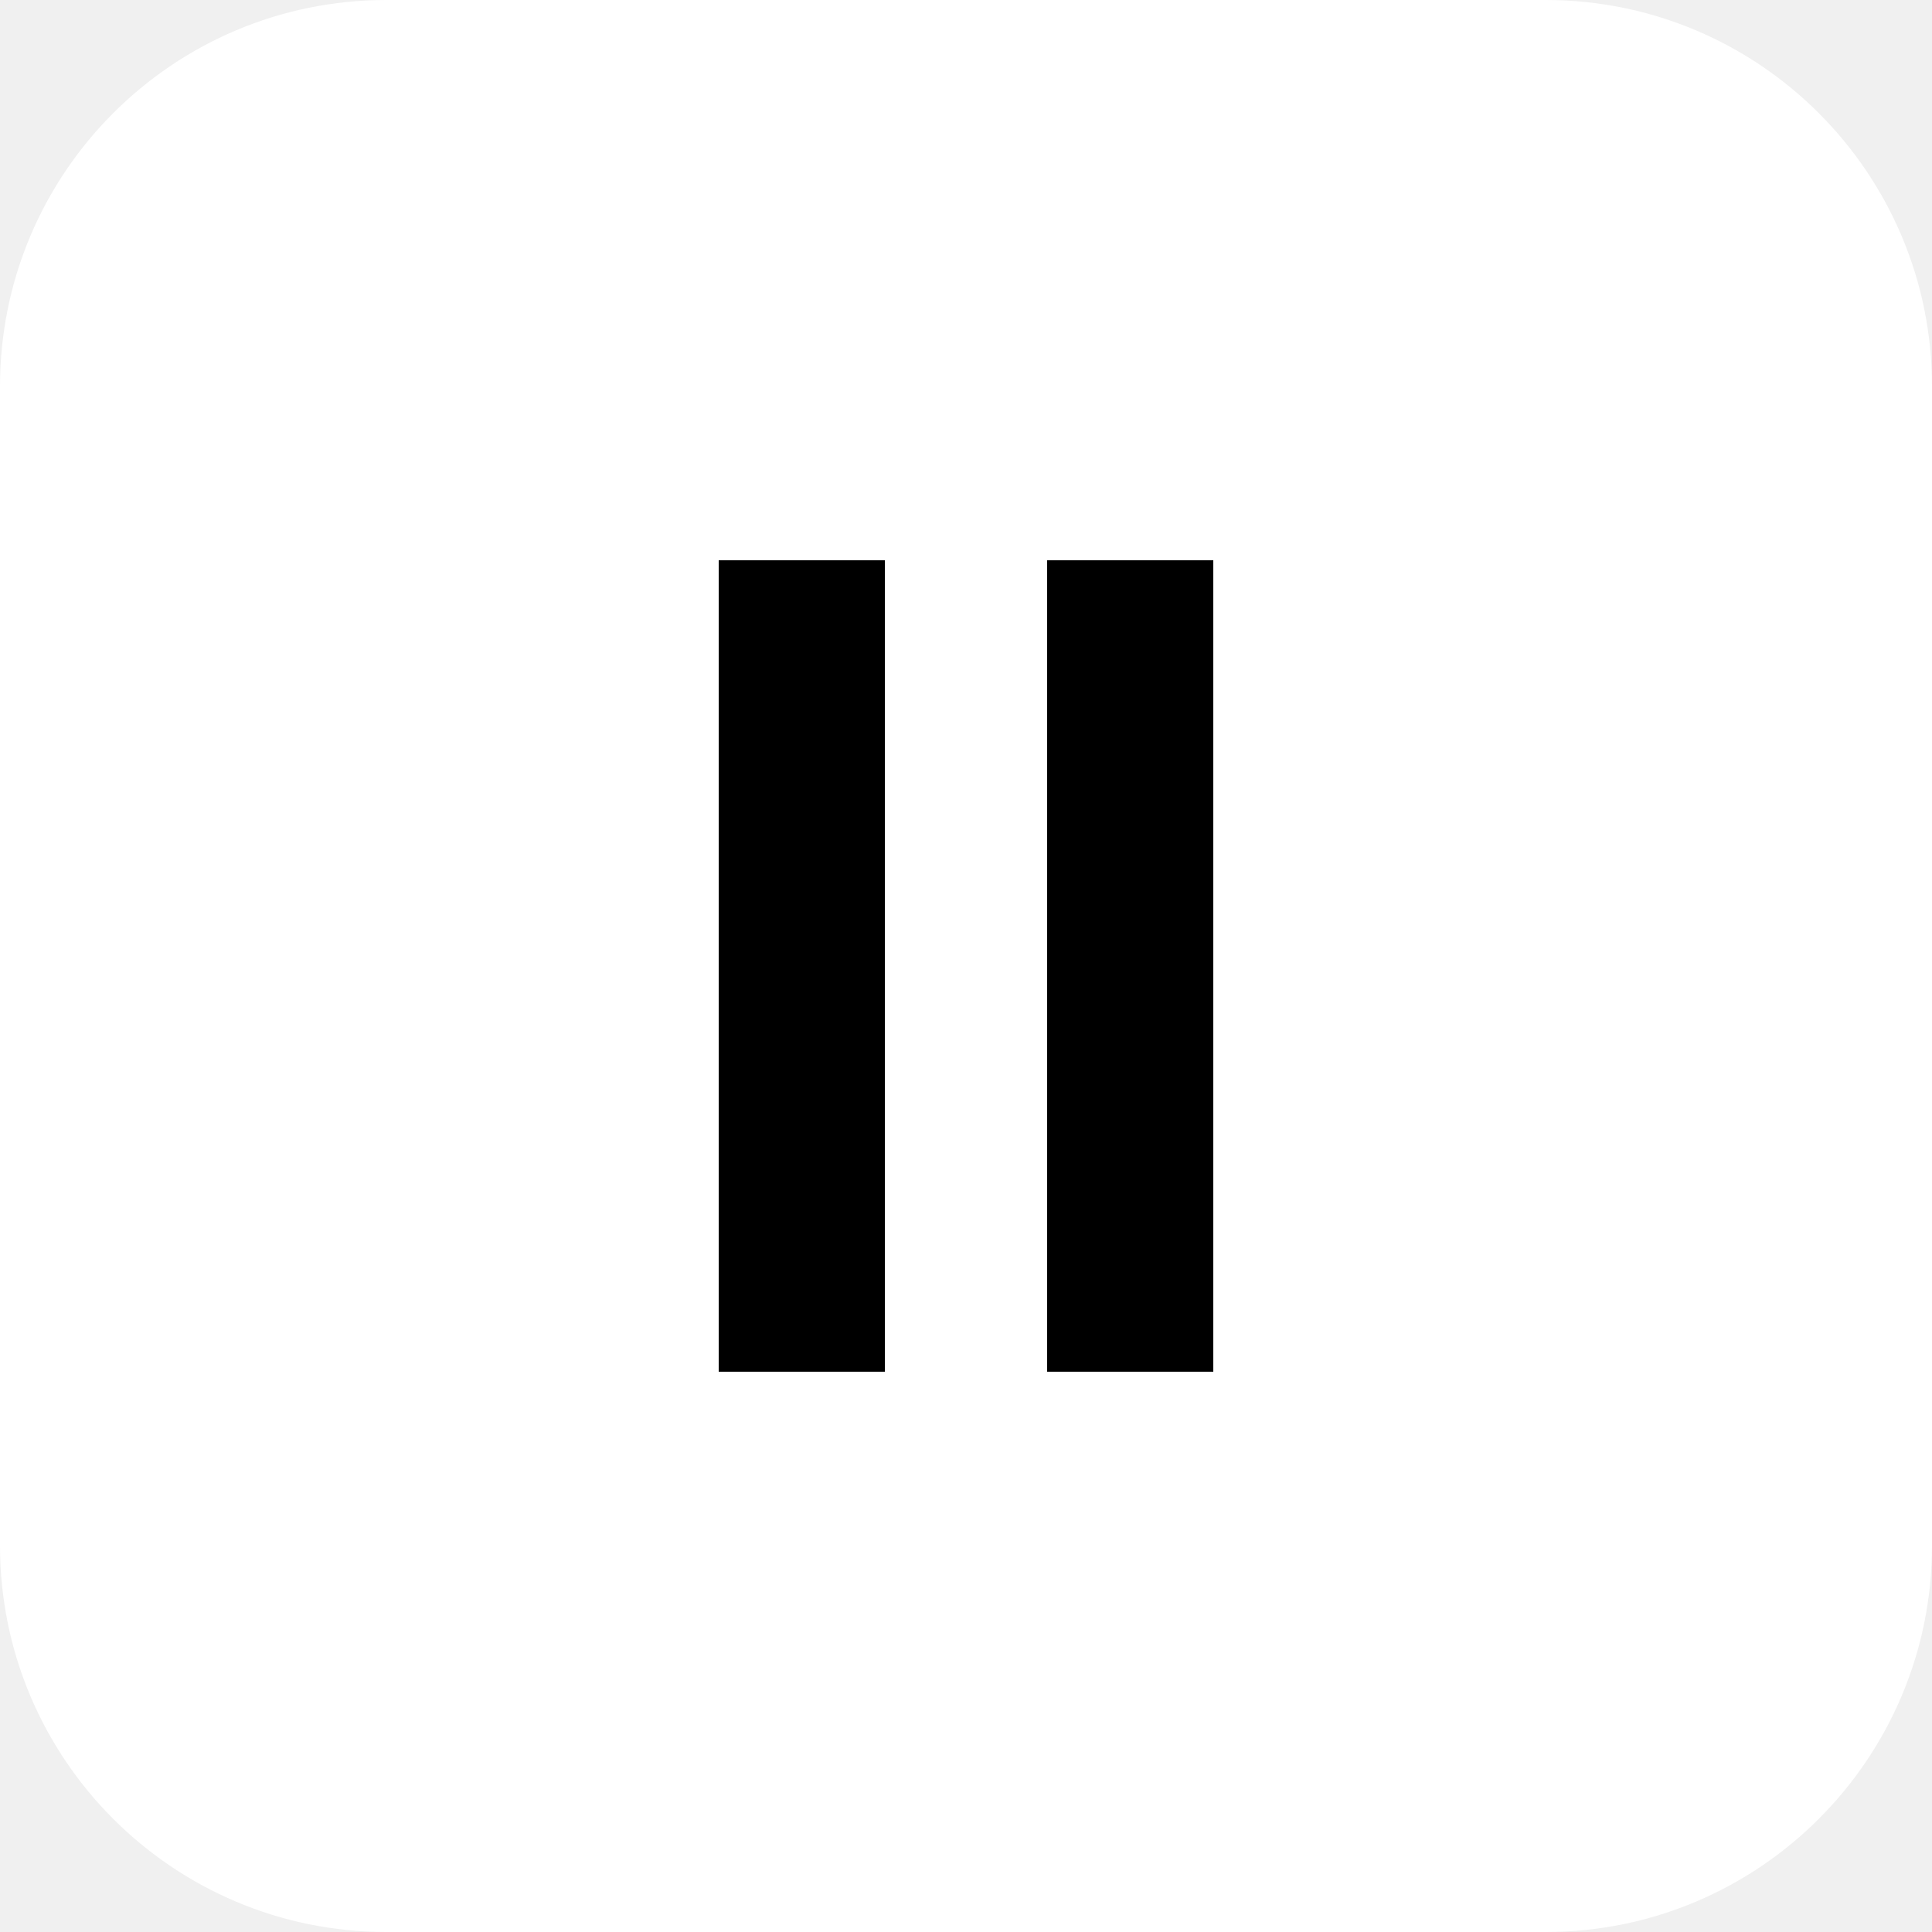
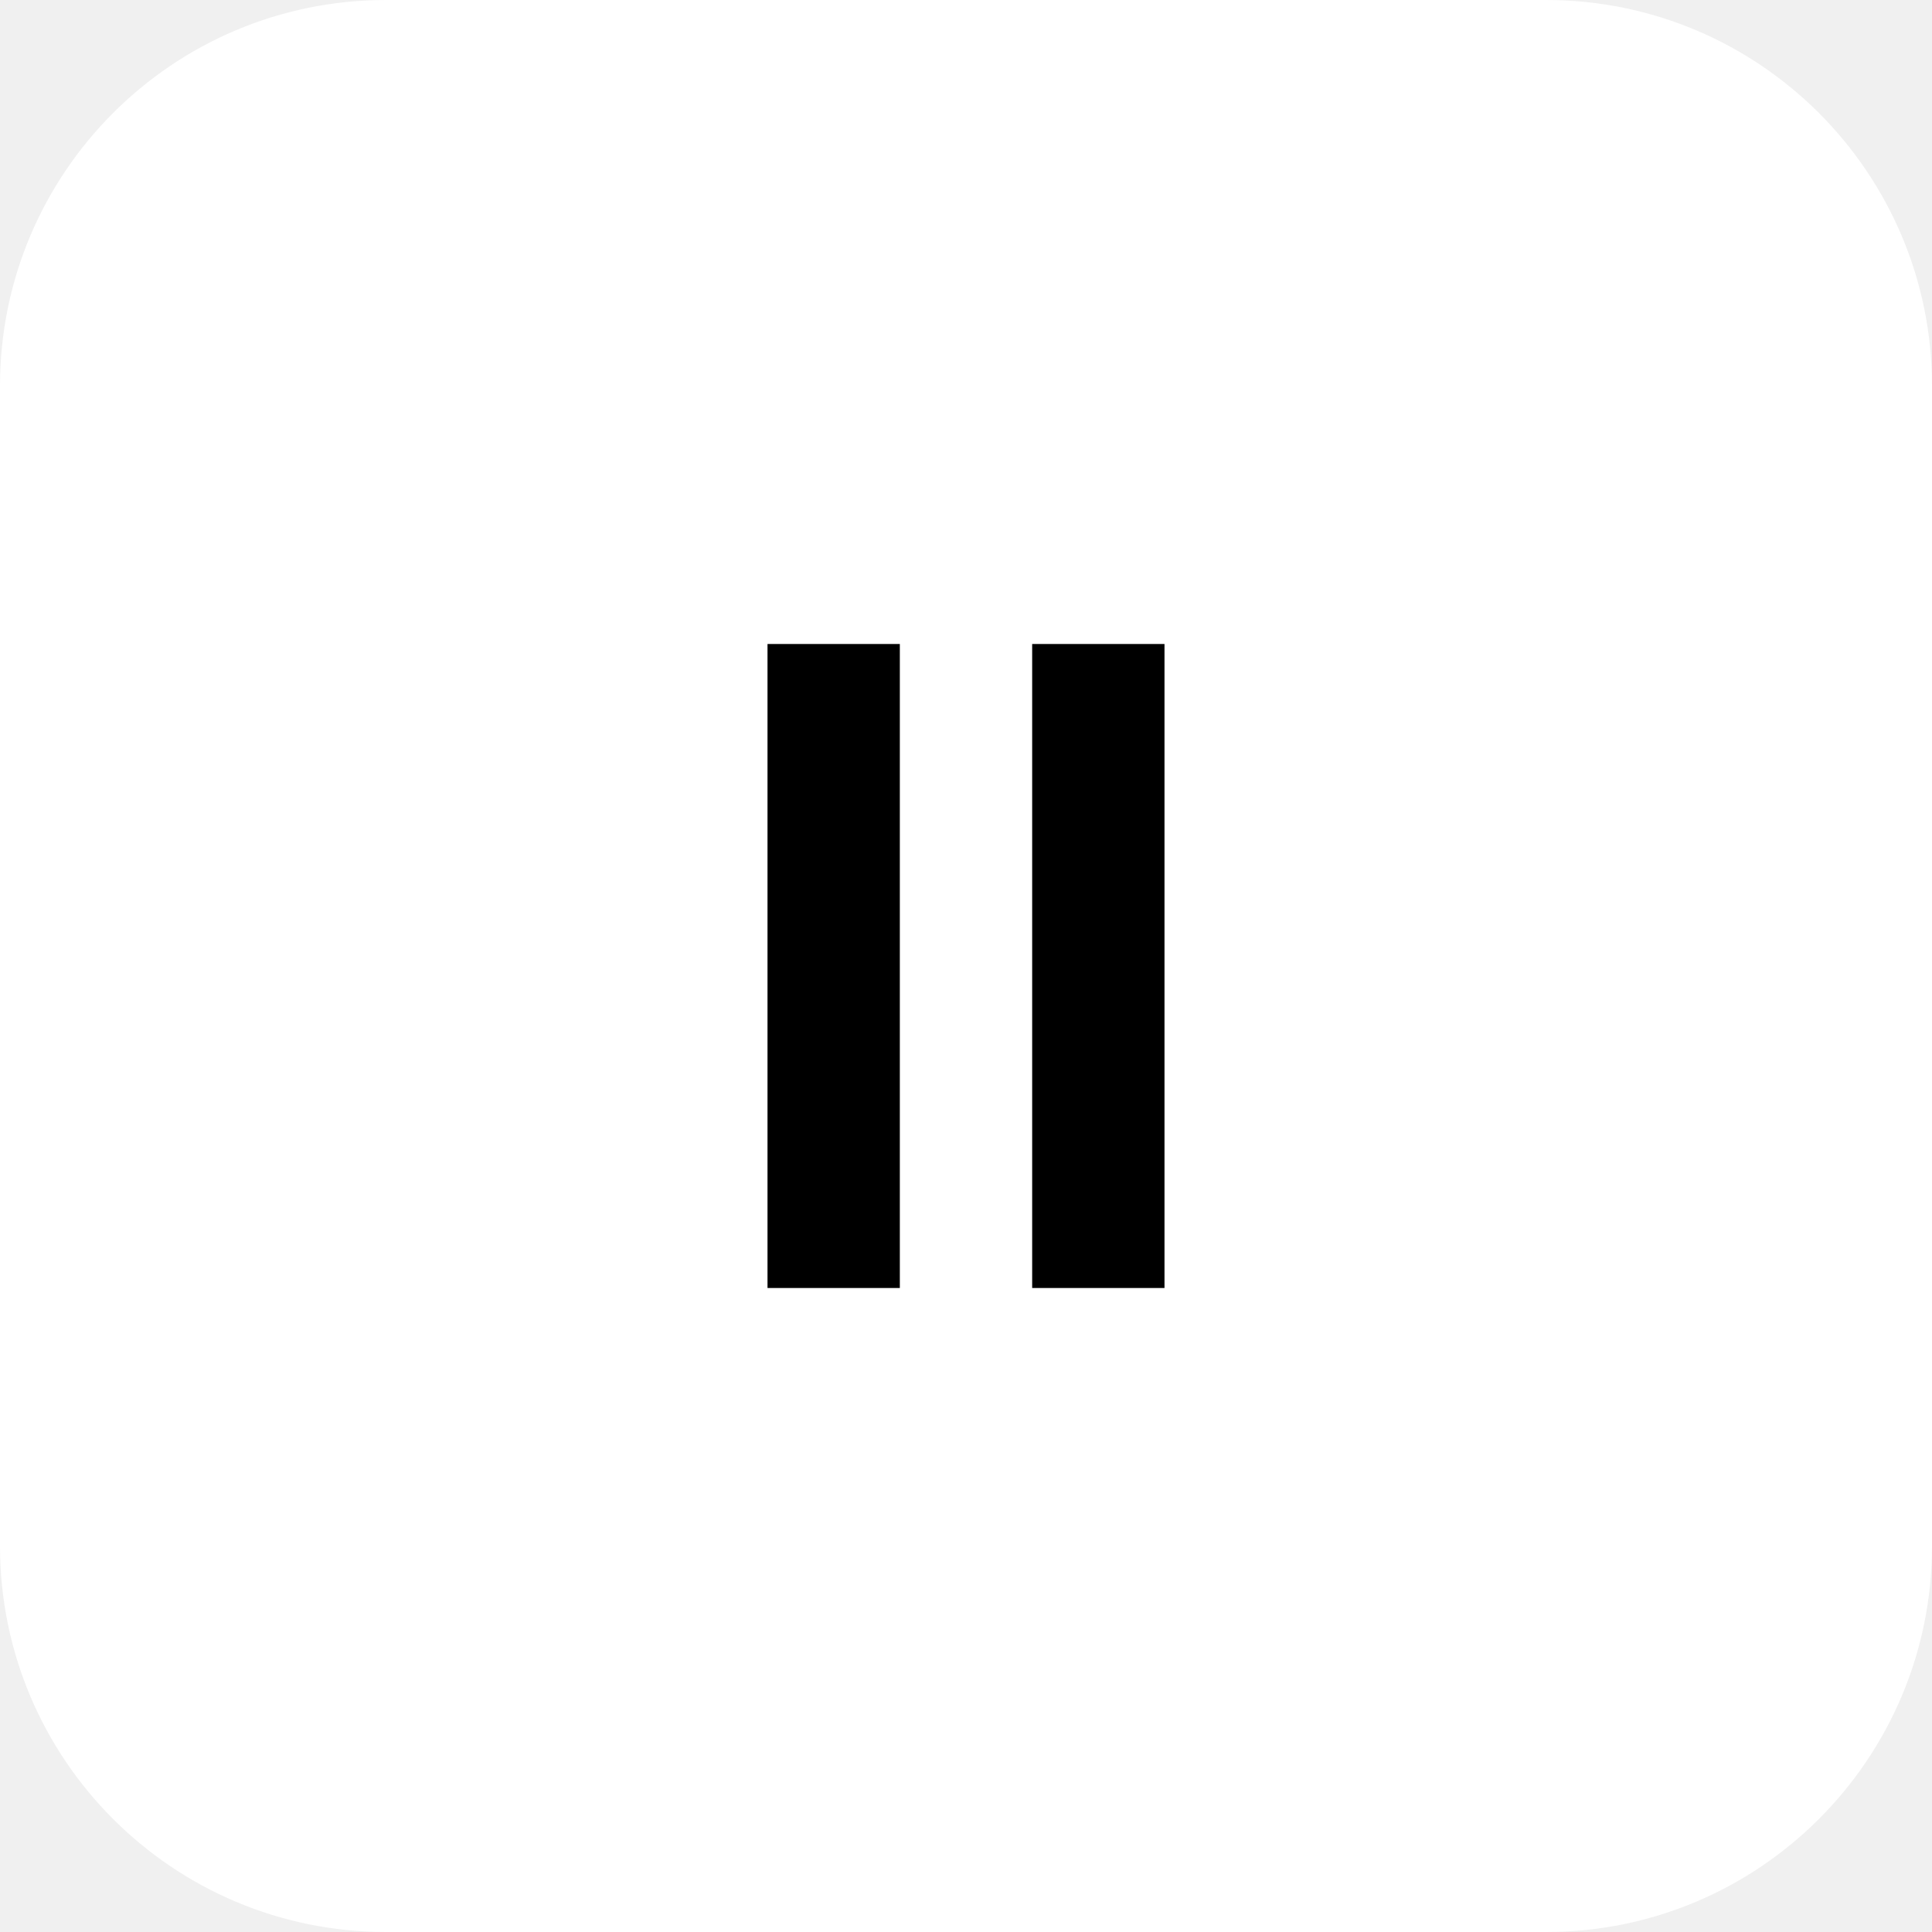
- <svg xmlns="http://www.w3.org/2000/svg" width="40" height="40" viewBox="0 0 500 500" fill="none" aria-hidden="true">
-   <rect width="500" height="500" rx="100" fill="white" />
-   <path d="M314 355H271V145H314V355Z" fill="black" />
-   <path d="M229 355H186V145H229V355Z" fill="black" />
+ <svg xmlns="http://www.w3.org/2000/svg" width="40" height="40" viewBox="0 0 876 876" fill="none" aria-hidden="true">
+   <rect width="876" height="876" rx="175" fill="white" />
+   <path d="M468 292H528V584H468V292Z" fill="black" />
+   <path d="M348 292H408V584H348V292Z" fill="black" />
</svg>
